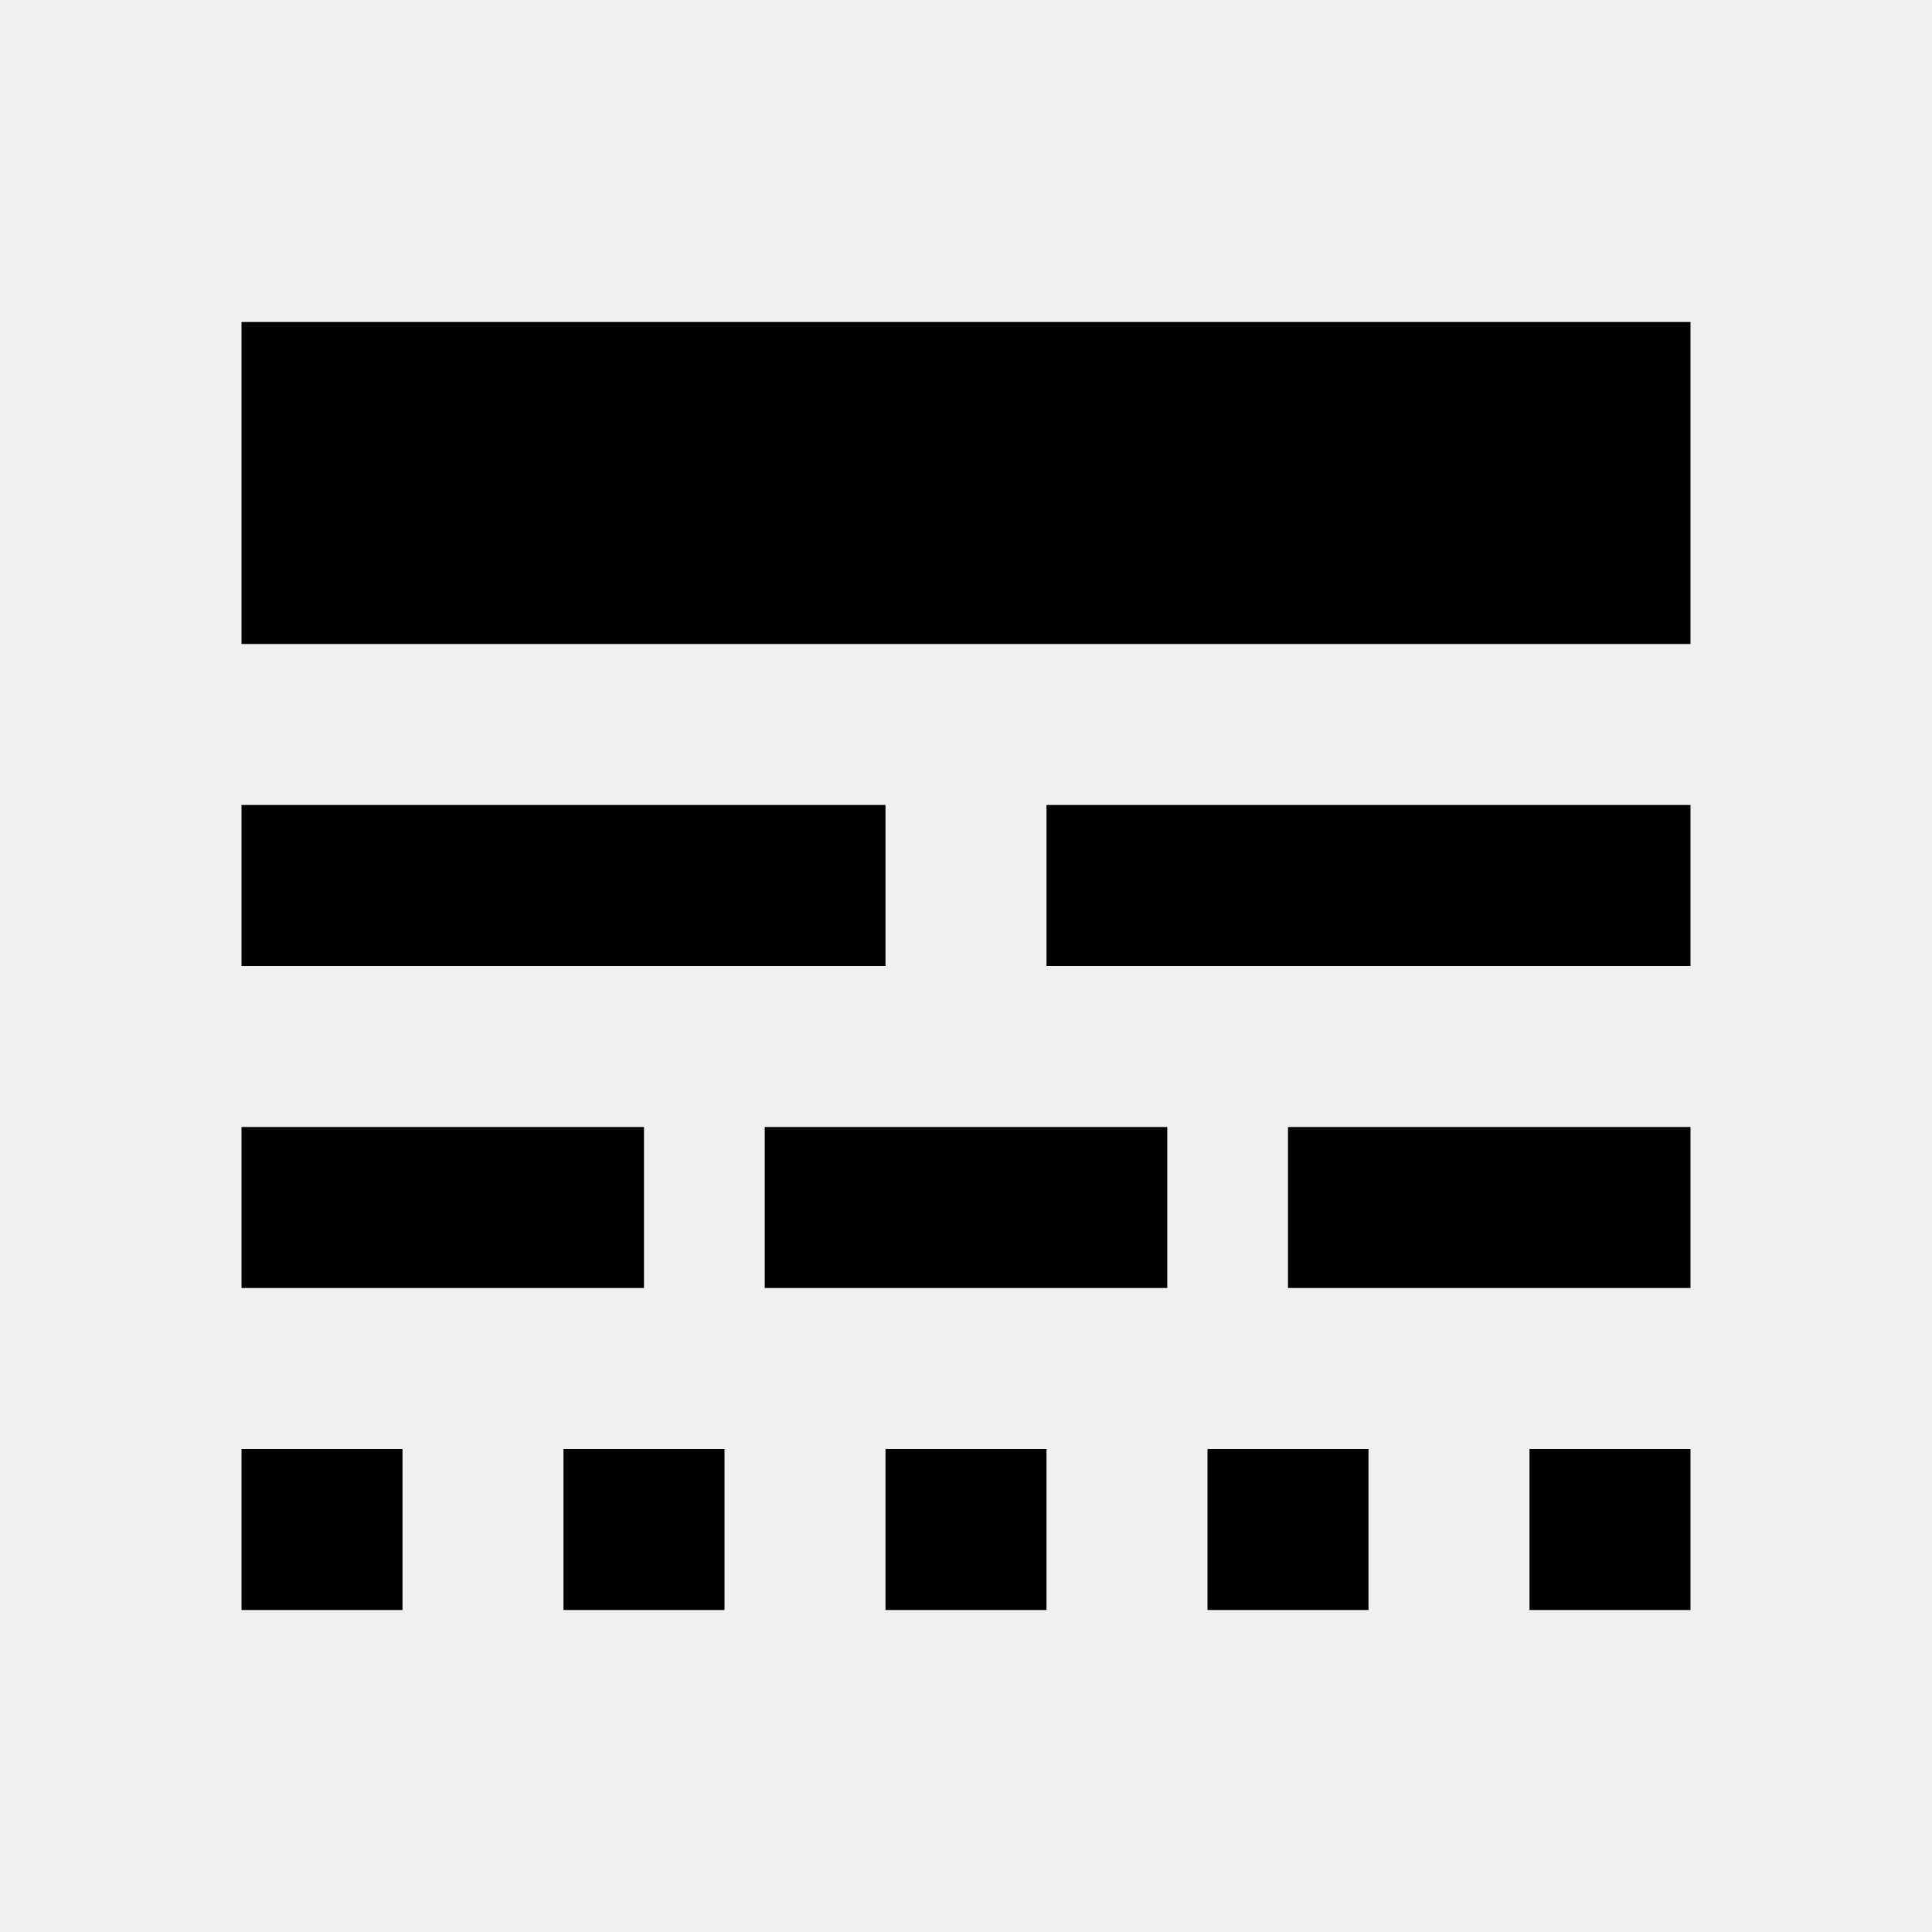
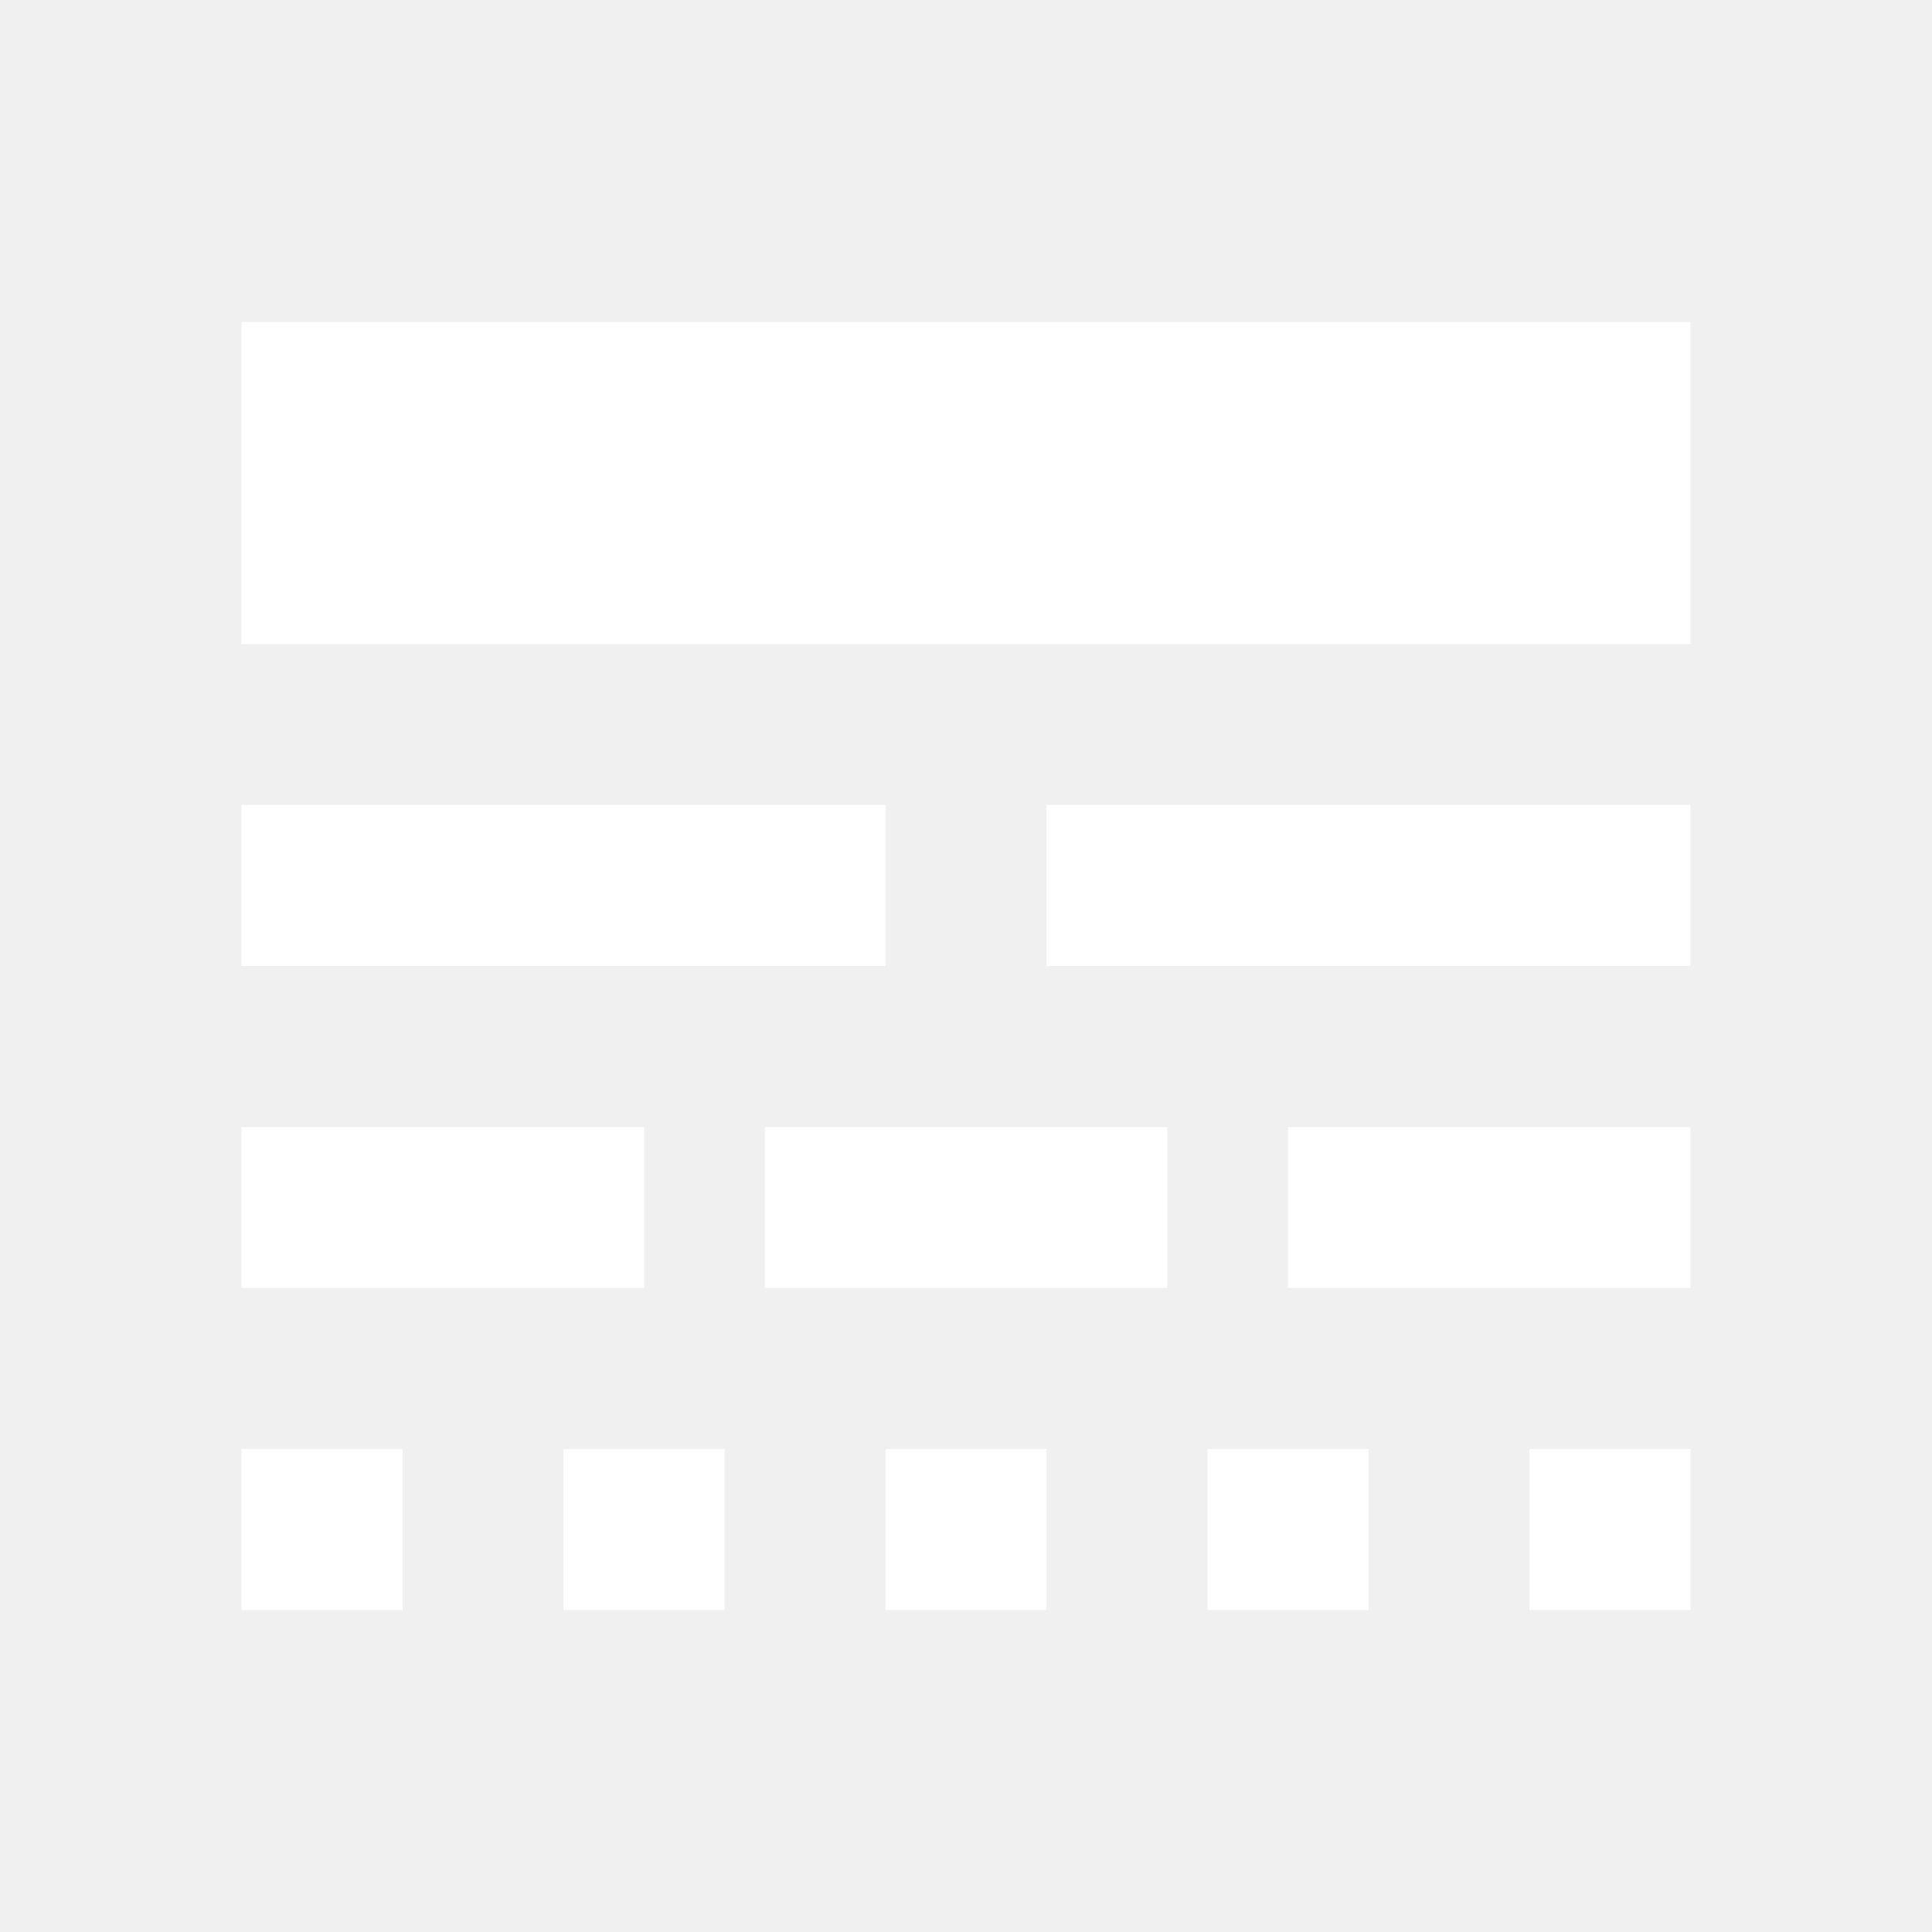
- <svg xmlns="http://www.w3.org/2000/svg" width="24" height="24" viewBox="0 0 24 24">
-   <path d="M3 16h5v-2H3v2zm6.5 0h5v-2h-5v2zm6.5 0h5v-2h-5v2zM3 20h2v-2H3v2zm4 0h2v-2H7v2zm4 0h2v-2h-2v2zm4 0h2v-2h-2v2zm4 0h2v-2h-2v2zM3 12h8v-2H3v2zm10 0h8v-2h-8v2zM3 4v4h18V4H3z" />
+ <svg xmlns="http://www.w3.org/2000/svg" width="20" height="20" viewBox="0 0 20 20" fill="none">
+   <path d="M2.5 13.333H6.667V11.667H2.5V13.333ZM7.917 13.333H12.083V11.667H7.917V13.333ZM13.333 13.333H17.5V11.667H13.333V13.333ZM2.5 16.667H4.167V15H2.5V16.667ZM5.833 16.667H7.5V15H5.833V16.667ZM9.167 16.667H10.833V15H9.167V16.667ZM12.5 16.667H14.167V15H12.5V16.667ZM15.833 16.667H17.5V15H15.833V16.667ZM2.5 10H9.167V8.333H2.5V10ZM10.833 10H17.5V8.333H10.833V10ZM2.5 3.333V6.667H17.5V3.333H2.5Z" fill="white" />
</svg>
